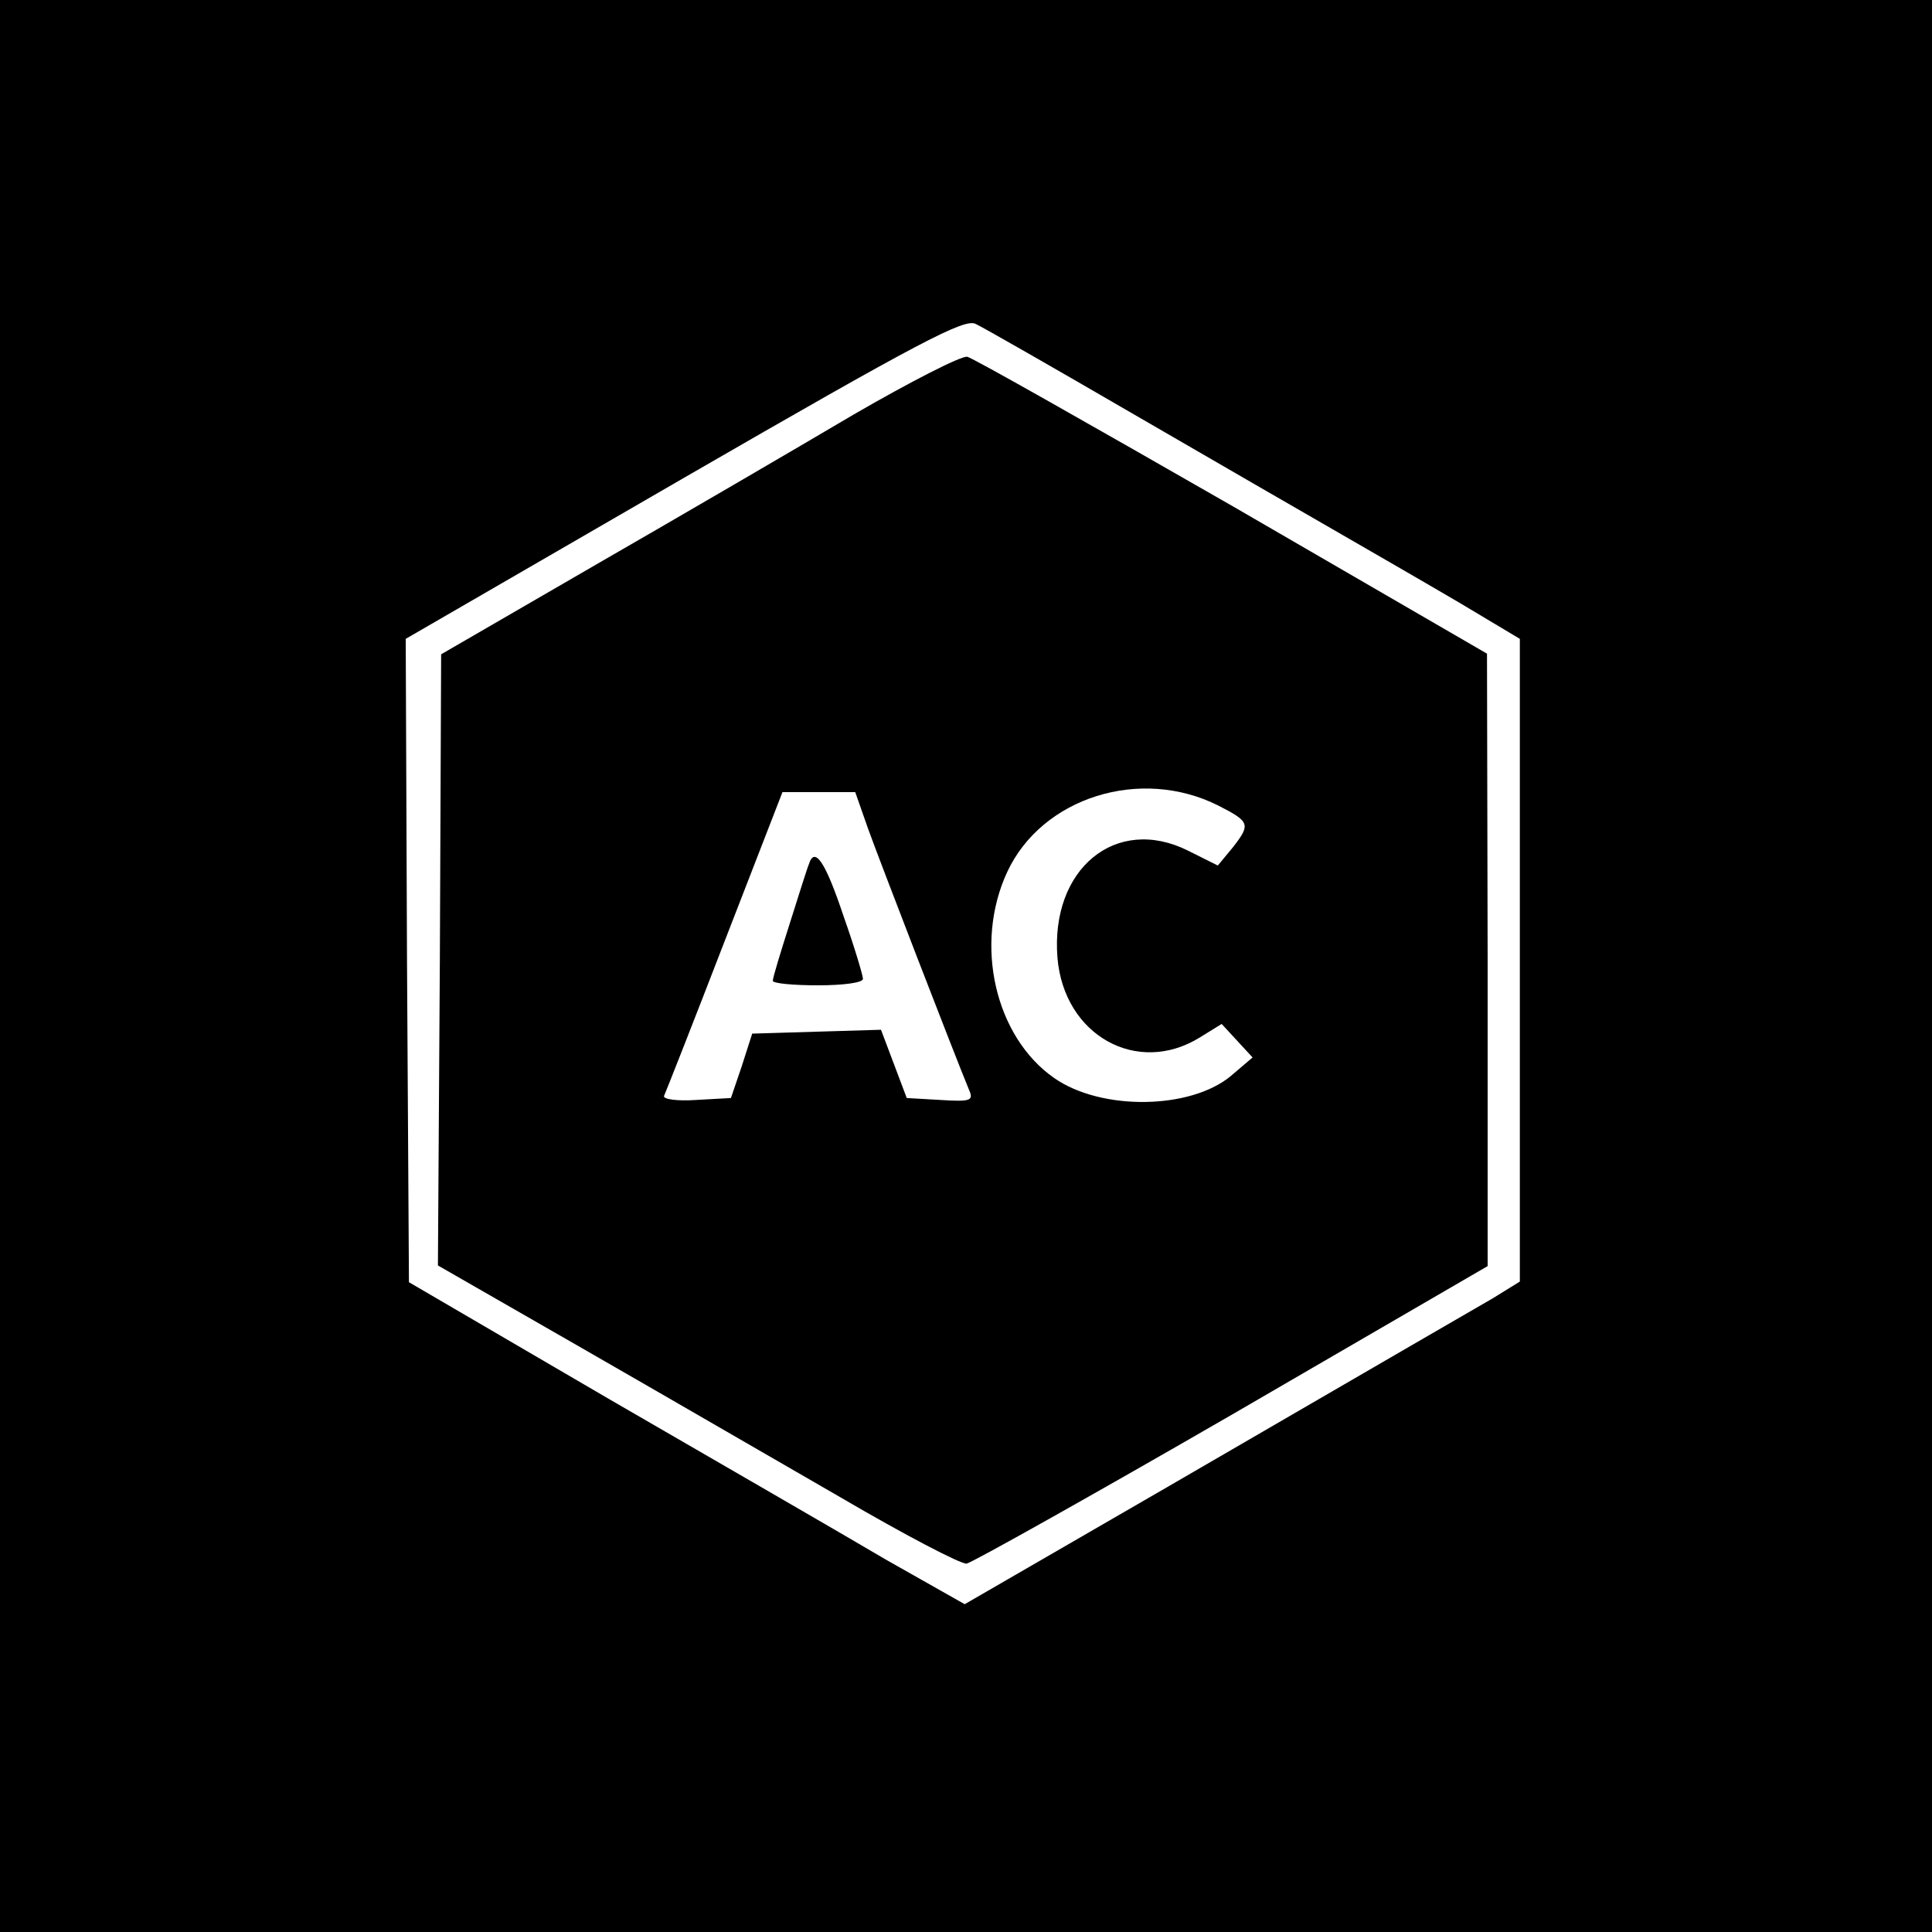
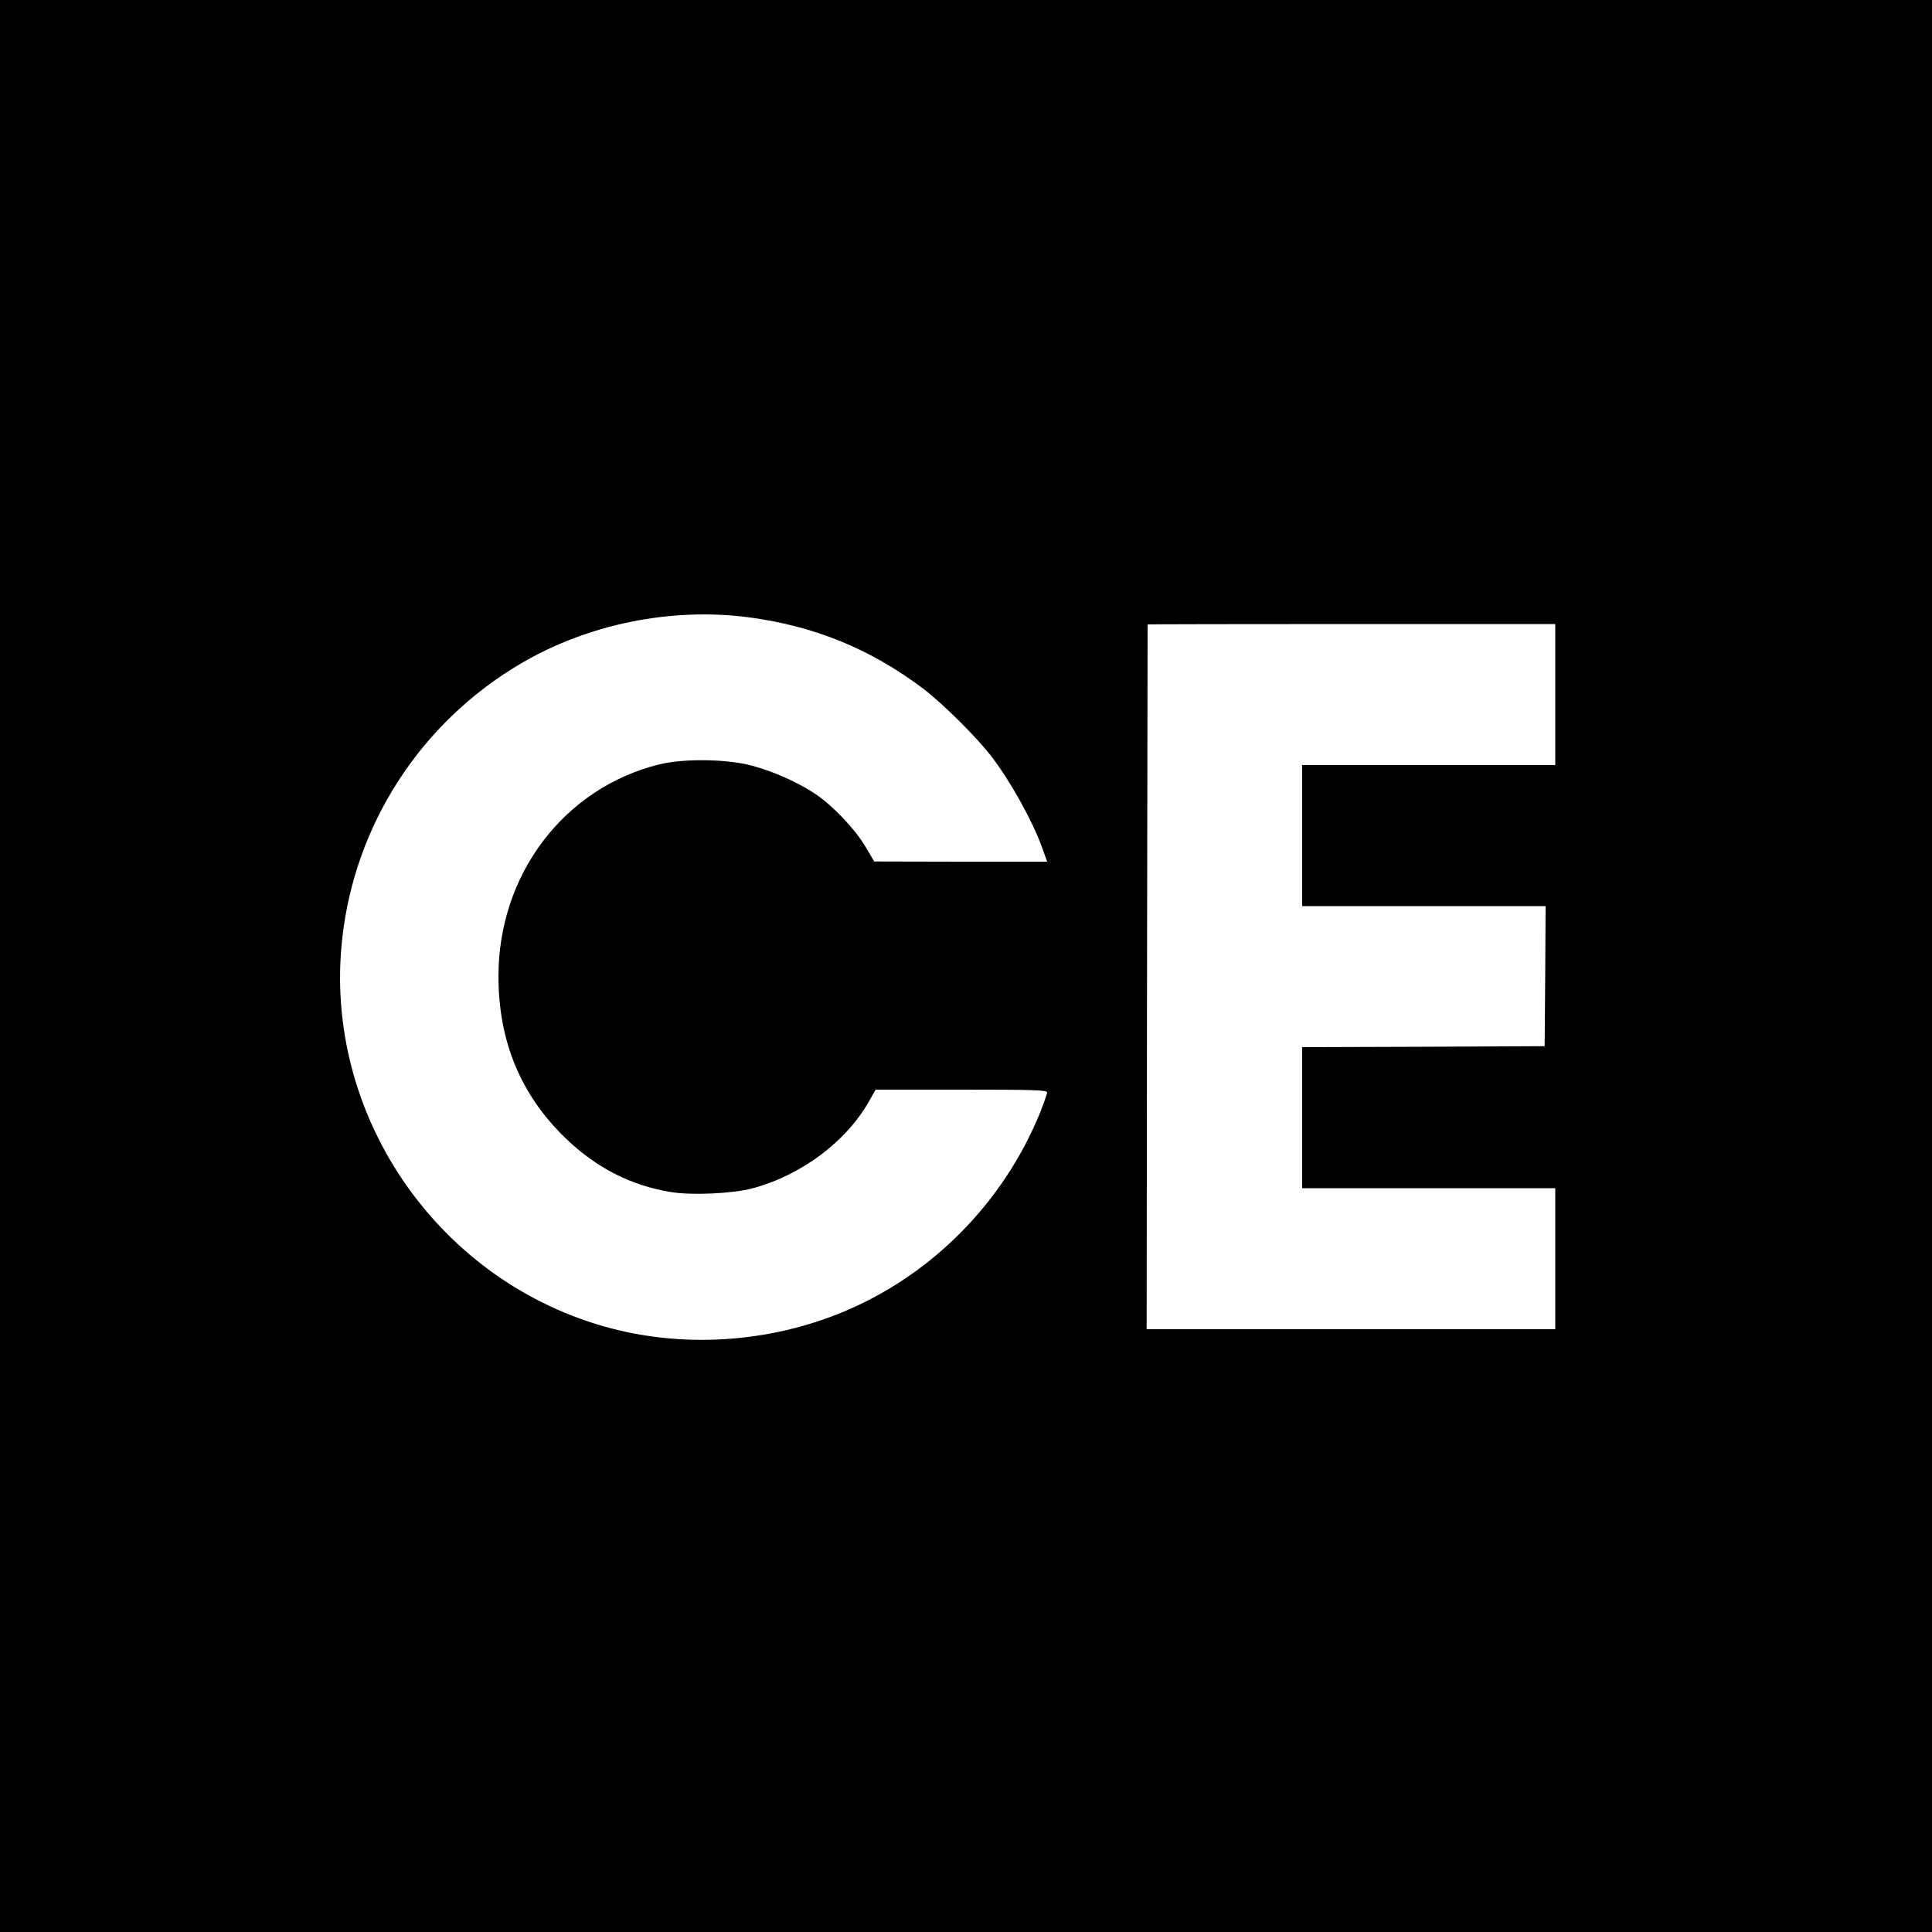
- <svg xmlns="http://www.w3.org/2000/svg" version="1.0" width="300pt" height="300pt" viewBox="0 0 300 300" preserveAspectRatio="xMidYMid meet">
-   <g transform="translate(0,300) scale(0.1,-0.1)" fill="#000000" stroke="none">
-     <path d="M0 1500 l0 -1500 1500 0 1500 0 0 1500 0 1500 -1500 0 -1500 0 0 -1500z m1760 857 c124 -72 268 -155 320 -185 52 -30 137 -79 188 -109 l92 -55 0 -499 0 -499 -42 -26 c-54 -31 -119 -69 -507 -294 l-313 -181 -122 69 c-66 39 -260 151 -431 250 l-310 181 -3 499 -2 500 432 250 c367 212 436 248 453 239 11 -5 121 -68 245 -140z" />
-     <path d="M1325 2356 c-88 -52 -268 -157 -400 -233 l-240 -139 -2 -475 -3 -474 223 -128 c122 -70 303 -175 402 -232 99 -58 187 -104 196 -103 9 2 195 106 413 232 l396 230 0 475 -1 476 -395 229 c-218 125 -403 230 -412 232 -9 2 -89 -39 -177 -90z m567 -607 c49 -25 50 -29 23 -64 l-24 -29 -46 23 c-112 56 -214 -28 -203 -166 10 -121 124 -184 221 -124 l34 21 24 -26 24 -26 -34 -29 c-63 -52 -201 -54 -274 -3 -92 64 -125 208 -73 320 54 116 207 164 328 103z m-544 -36 c18 -50 135 -353 157 -406 7 -16 2 -18 -45 -15 l-52 3 -20 53 -20 53 -100 -3 -100 -3 -16 -50 -17 -50 -54 -3 c-29 -2 -51 1 -50 6 2 4 45 113 94 240 l90 232 57 0 56 0 20 -57z" />
-     <path d="M1256 1658 c-3 -7 -16 -49 -30 -93 -14 -44 -26 -83 -26 -88 0 -4 32 -7 70 -7 39 0 70 4 70 10 0 5 -13 49 -30 97 -28 84 -45 110 -54 81z" />
+ <svg xmlns="http://www.w3.org/2000/svg" version="1.0" width="1000pt" height="1000pt" viewBox="0 0 1000 1000" preserveAspectRatio="xMidYMid meet">
+   <g transform="translate(0,1000) scale(0.1,-0.1)" fill="#000000" stroke="none">
+     <path d="M0 5000 l0 -5000 5000 0 5000 0 0 5000 0 5000 -5000 0 -5000 0 0 -5000z m3874 1805 c341 -45 630 -163 904 -369 103 -79 277 -251 355 -353 99 -130 210 -330 261 -470 l26 -73 -448 0 -447 1 -45 76 c-53 90 -169 213 -259 273 -91 61 -217 117 -329 147 -133 35 -353 38 -482 6 -492 -123 -830 -570 -830 -1096 0 -336 115 -614 347 -838 158 -153 340 -246 546 -279 107 -18 320 -8 421 19 254 68 487 242 606 454 l32 57 444 0 c370 0 444 -2 444 -14 0 -7 -16 -52 -34 -99 -189 -468 -560 -845 -1021 -1037 -392 -163 -841 -190 -1244 -74 -871 251 -1448 1106 -1350 2002 64 594 407 1123 924 1427 348 205 778 292 1179 240z m4176 -400 l0 -365 -655 0 -655 0 0 -365 0 -365 630 0 630 0 -2 -362 -3 -363 -627 -3 -628 -2 0 -365 0 -365 655 0 655 0 0 -365 0 -365 -1057 0 -1058 0 2 1822 c2 1003 3 1824 3 1826 0 1 475 2 1055 2 l1055 0 0 -365z" />
  </g>
</svg>
